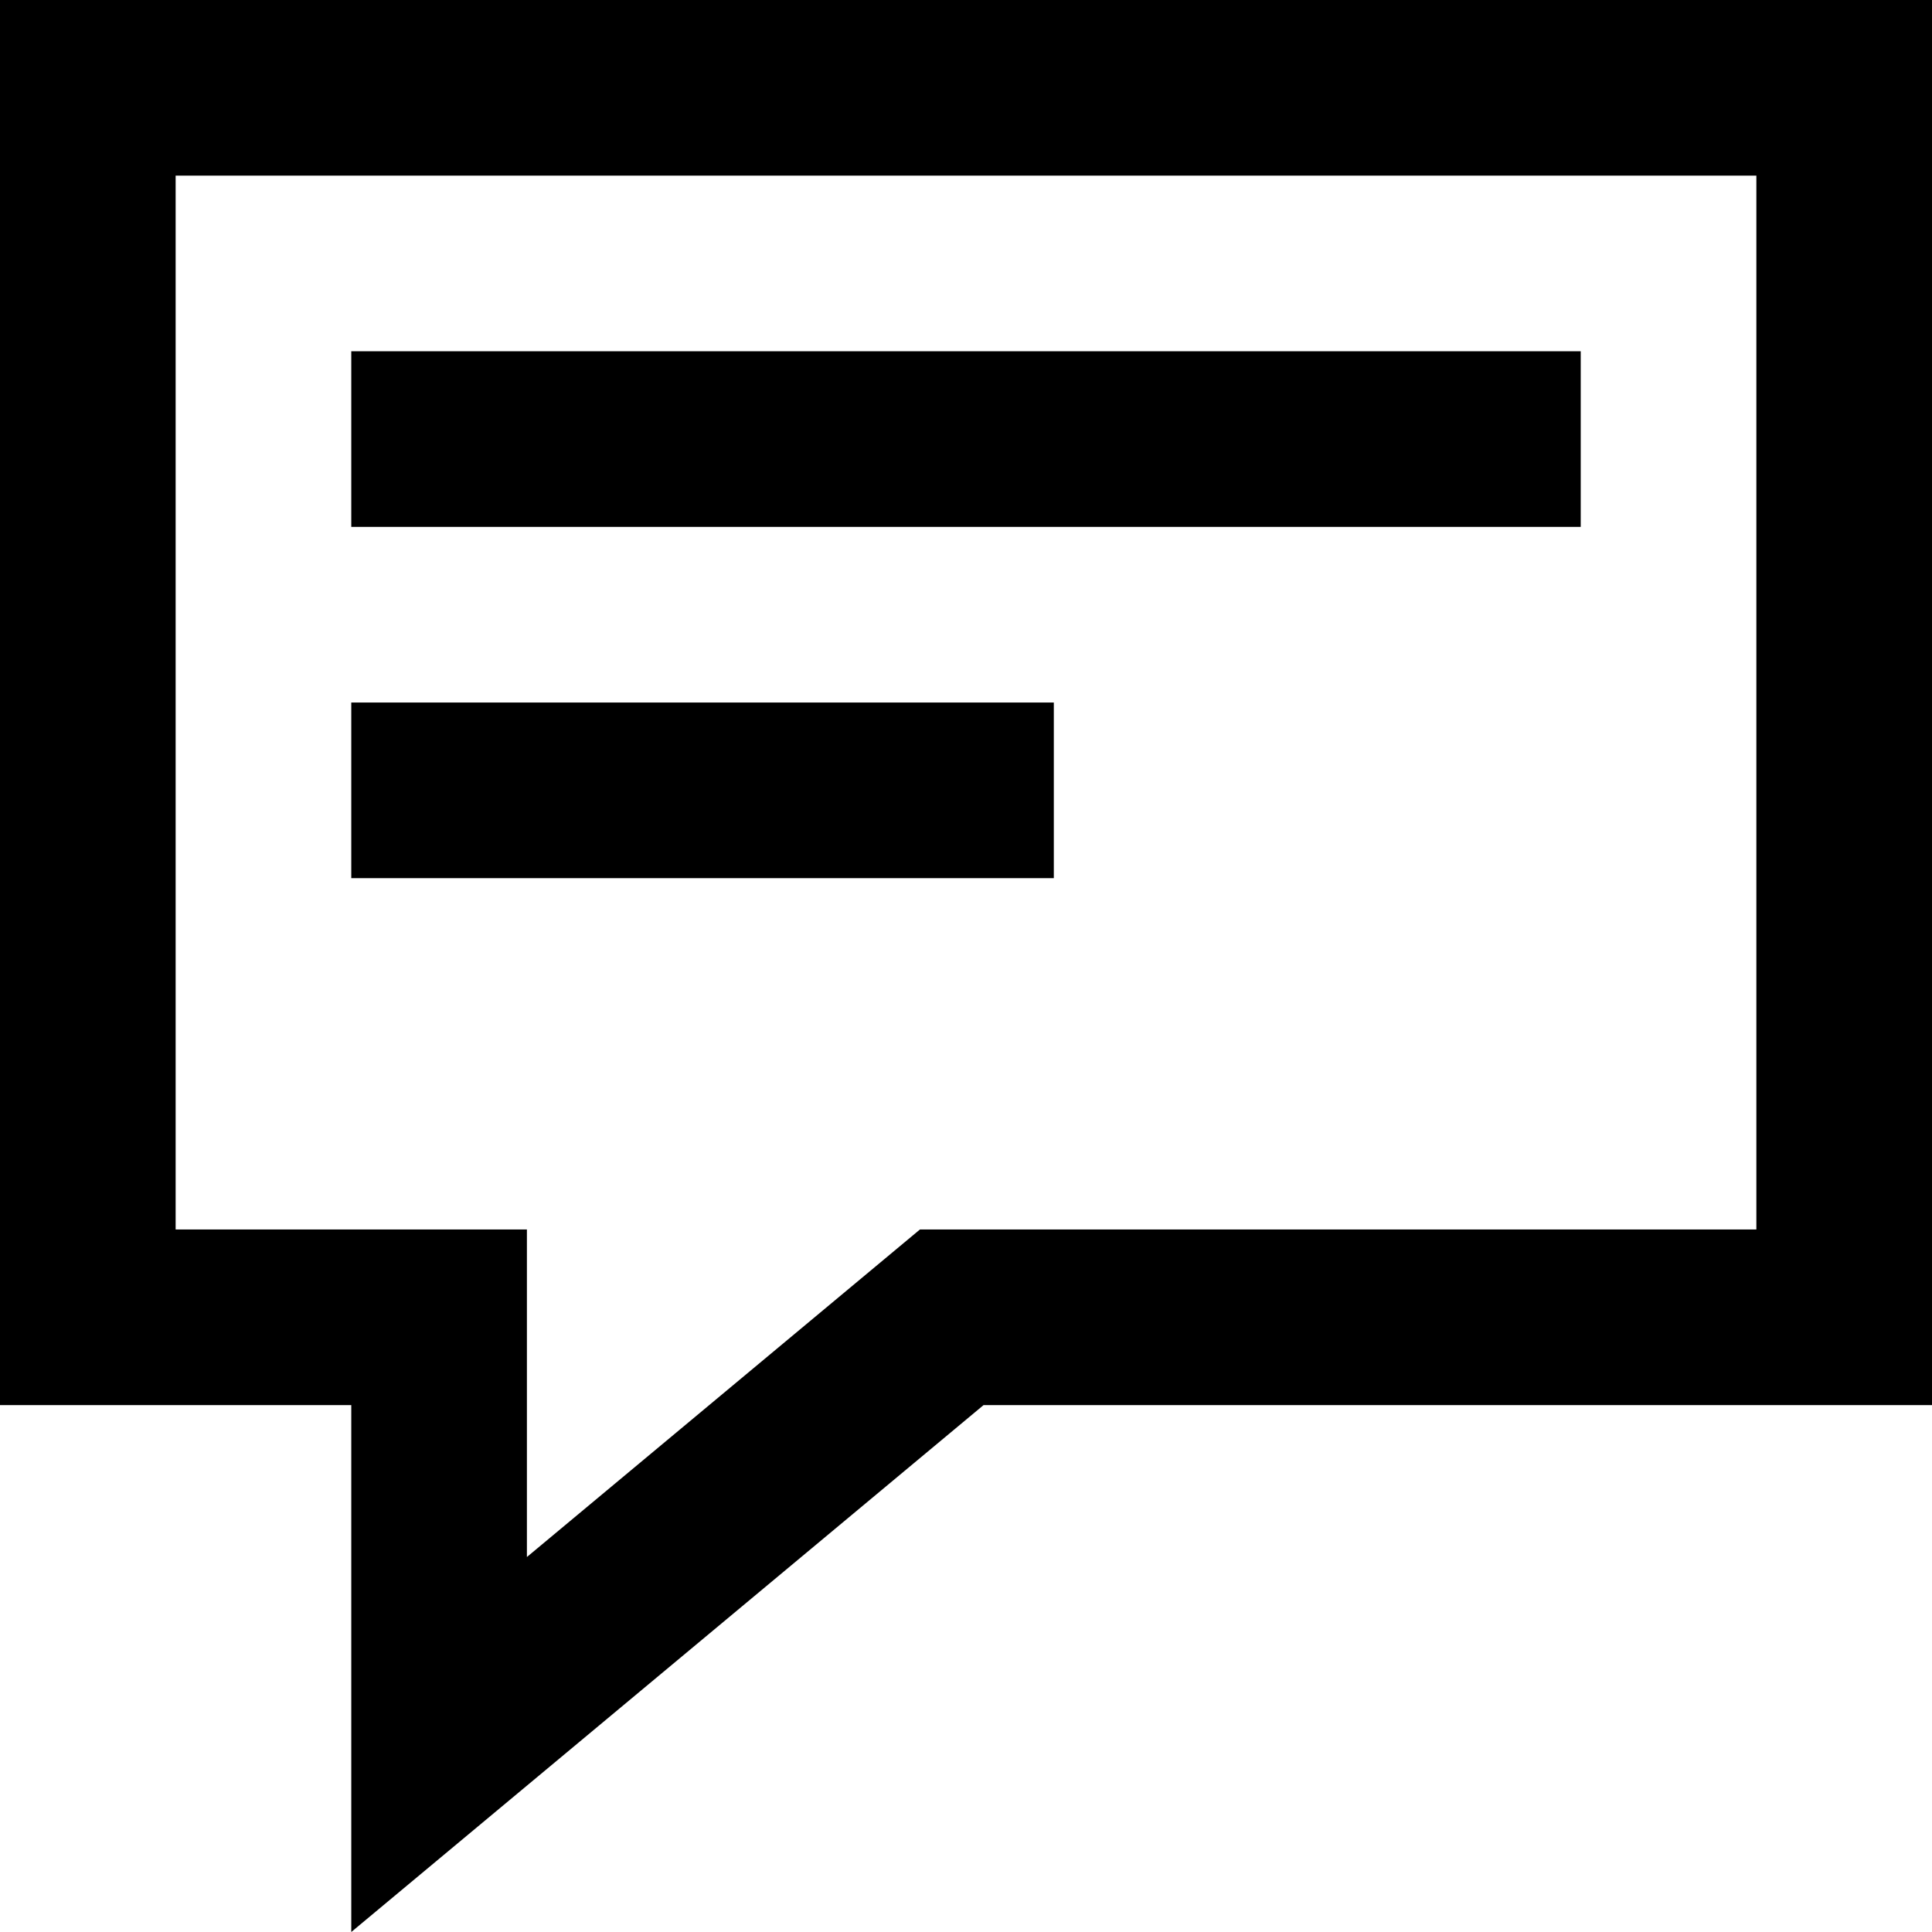
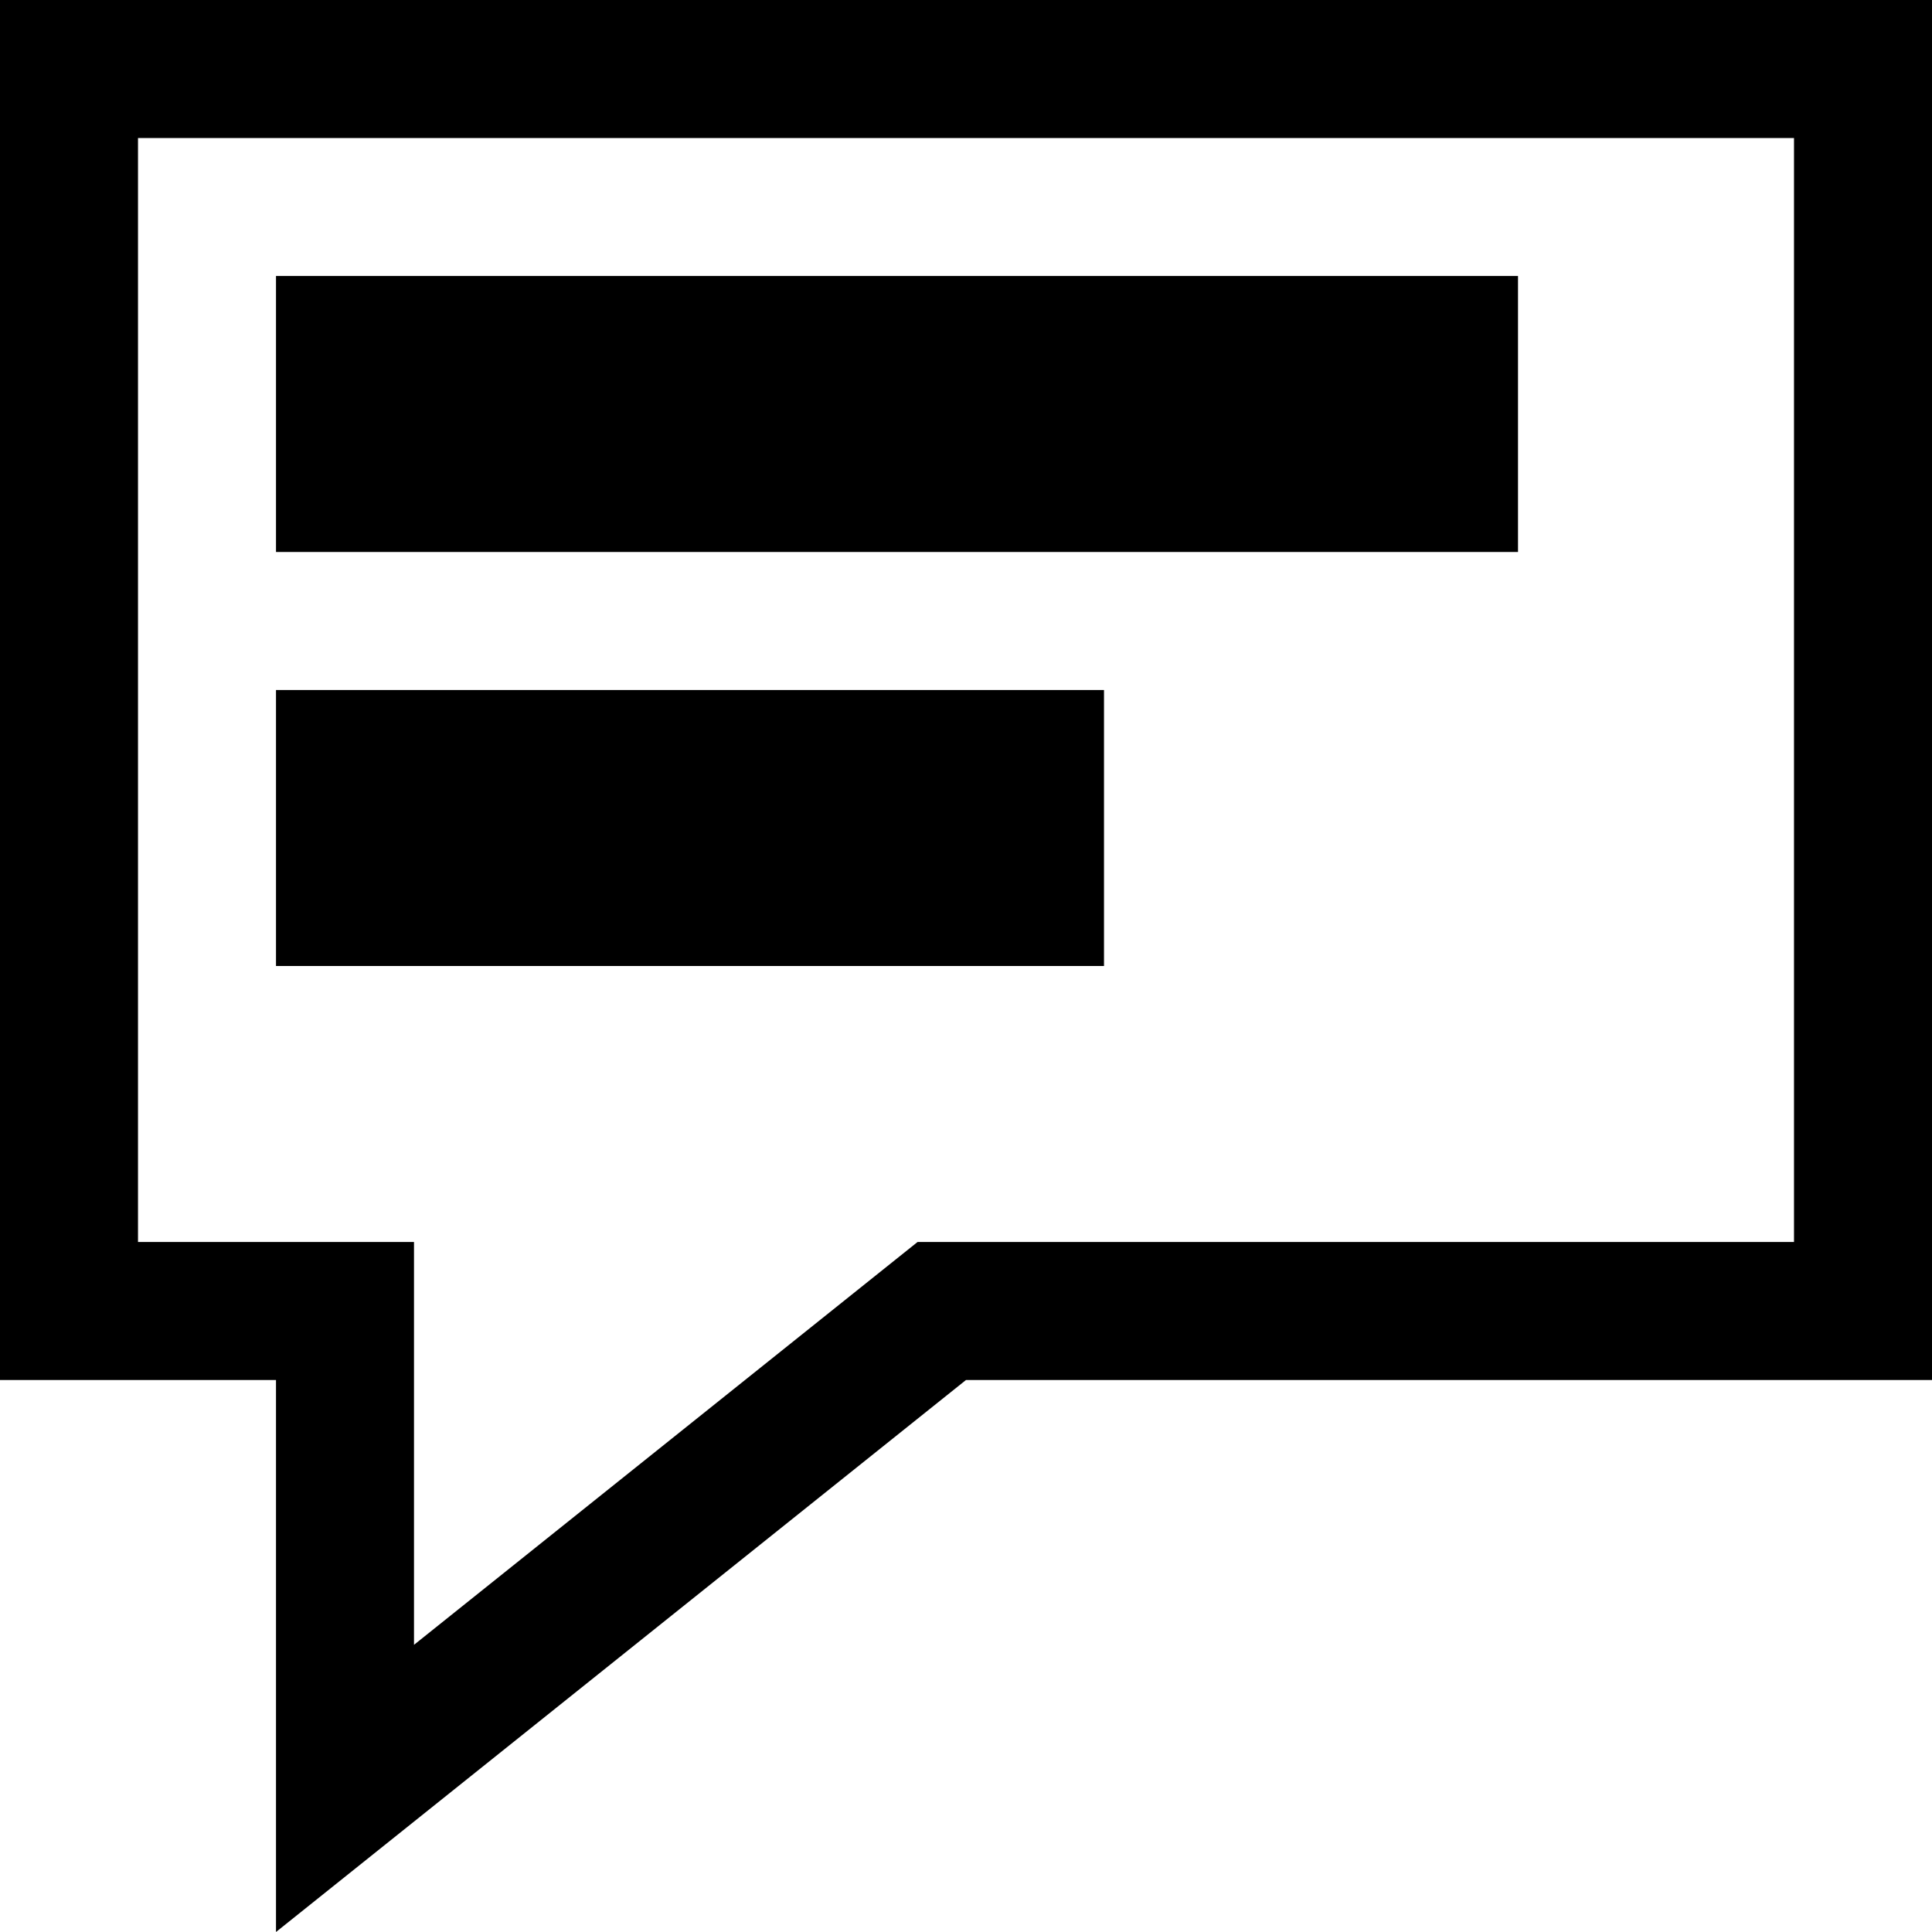
- <svg xmlns="http://www.w3.org/2000/svg" version="1.1" id="Layer_1" x="0px" y="0px" viewBox="0 0 11 11" style="enable-background:new 0 0 11 11;" xml:space="preserve">
-   <path d="M11,0H0v8h2v3l3.6-3H11V0z M10,7H5.238L3,8.865V7H1V1h9V7z M9,3H2V2h7V3z M6,5H2V4h4V5z M0,0 M11,11" />
+ <svg xmlns="http://www.w3.org/2000/svg" id="Layer_1" data-name="Layer 1" width="14" height="14" viewBox="0 0 14 14">
+   <path d="M11,4H2V2h9Zm3,6H7L2,14V10H0V0H14ZM13,1H1V9H3v2.919L6.649,9H13ZM8,5H2V7H8Z" />
</svg>
